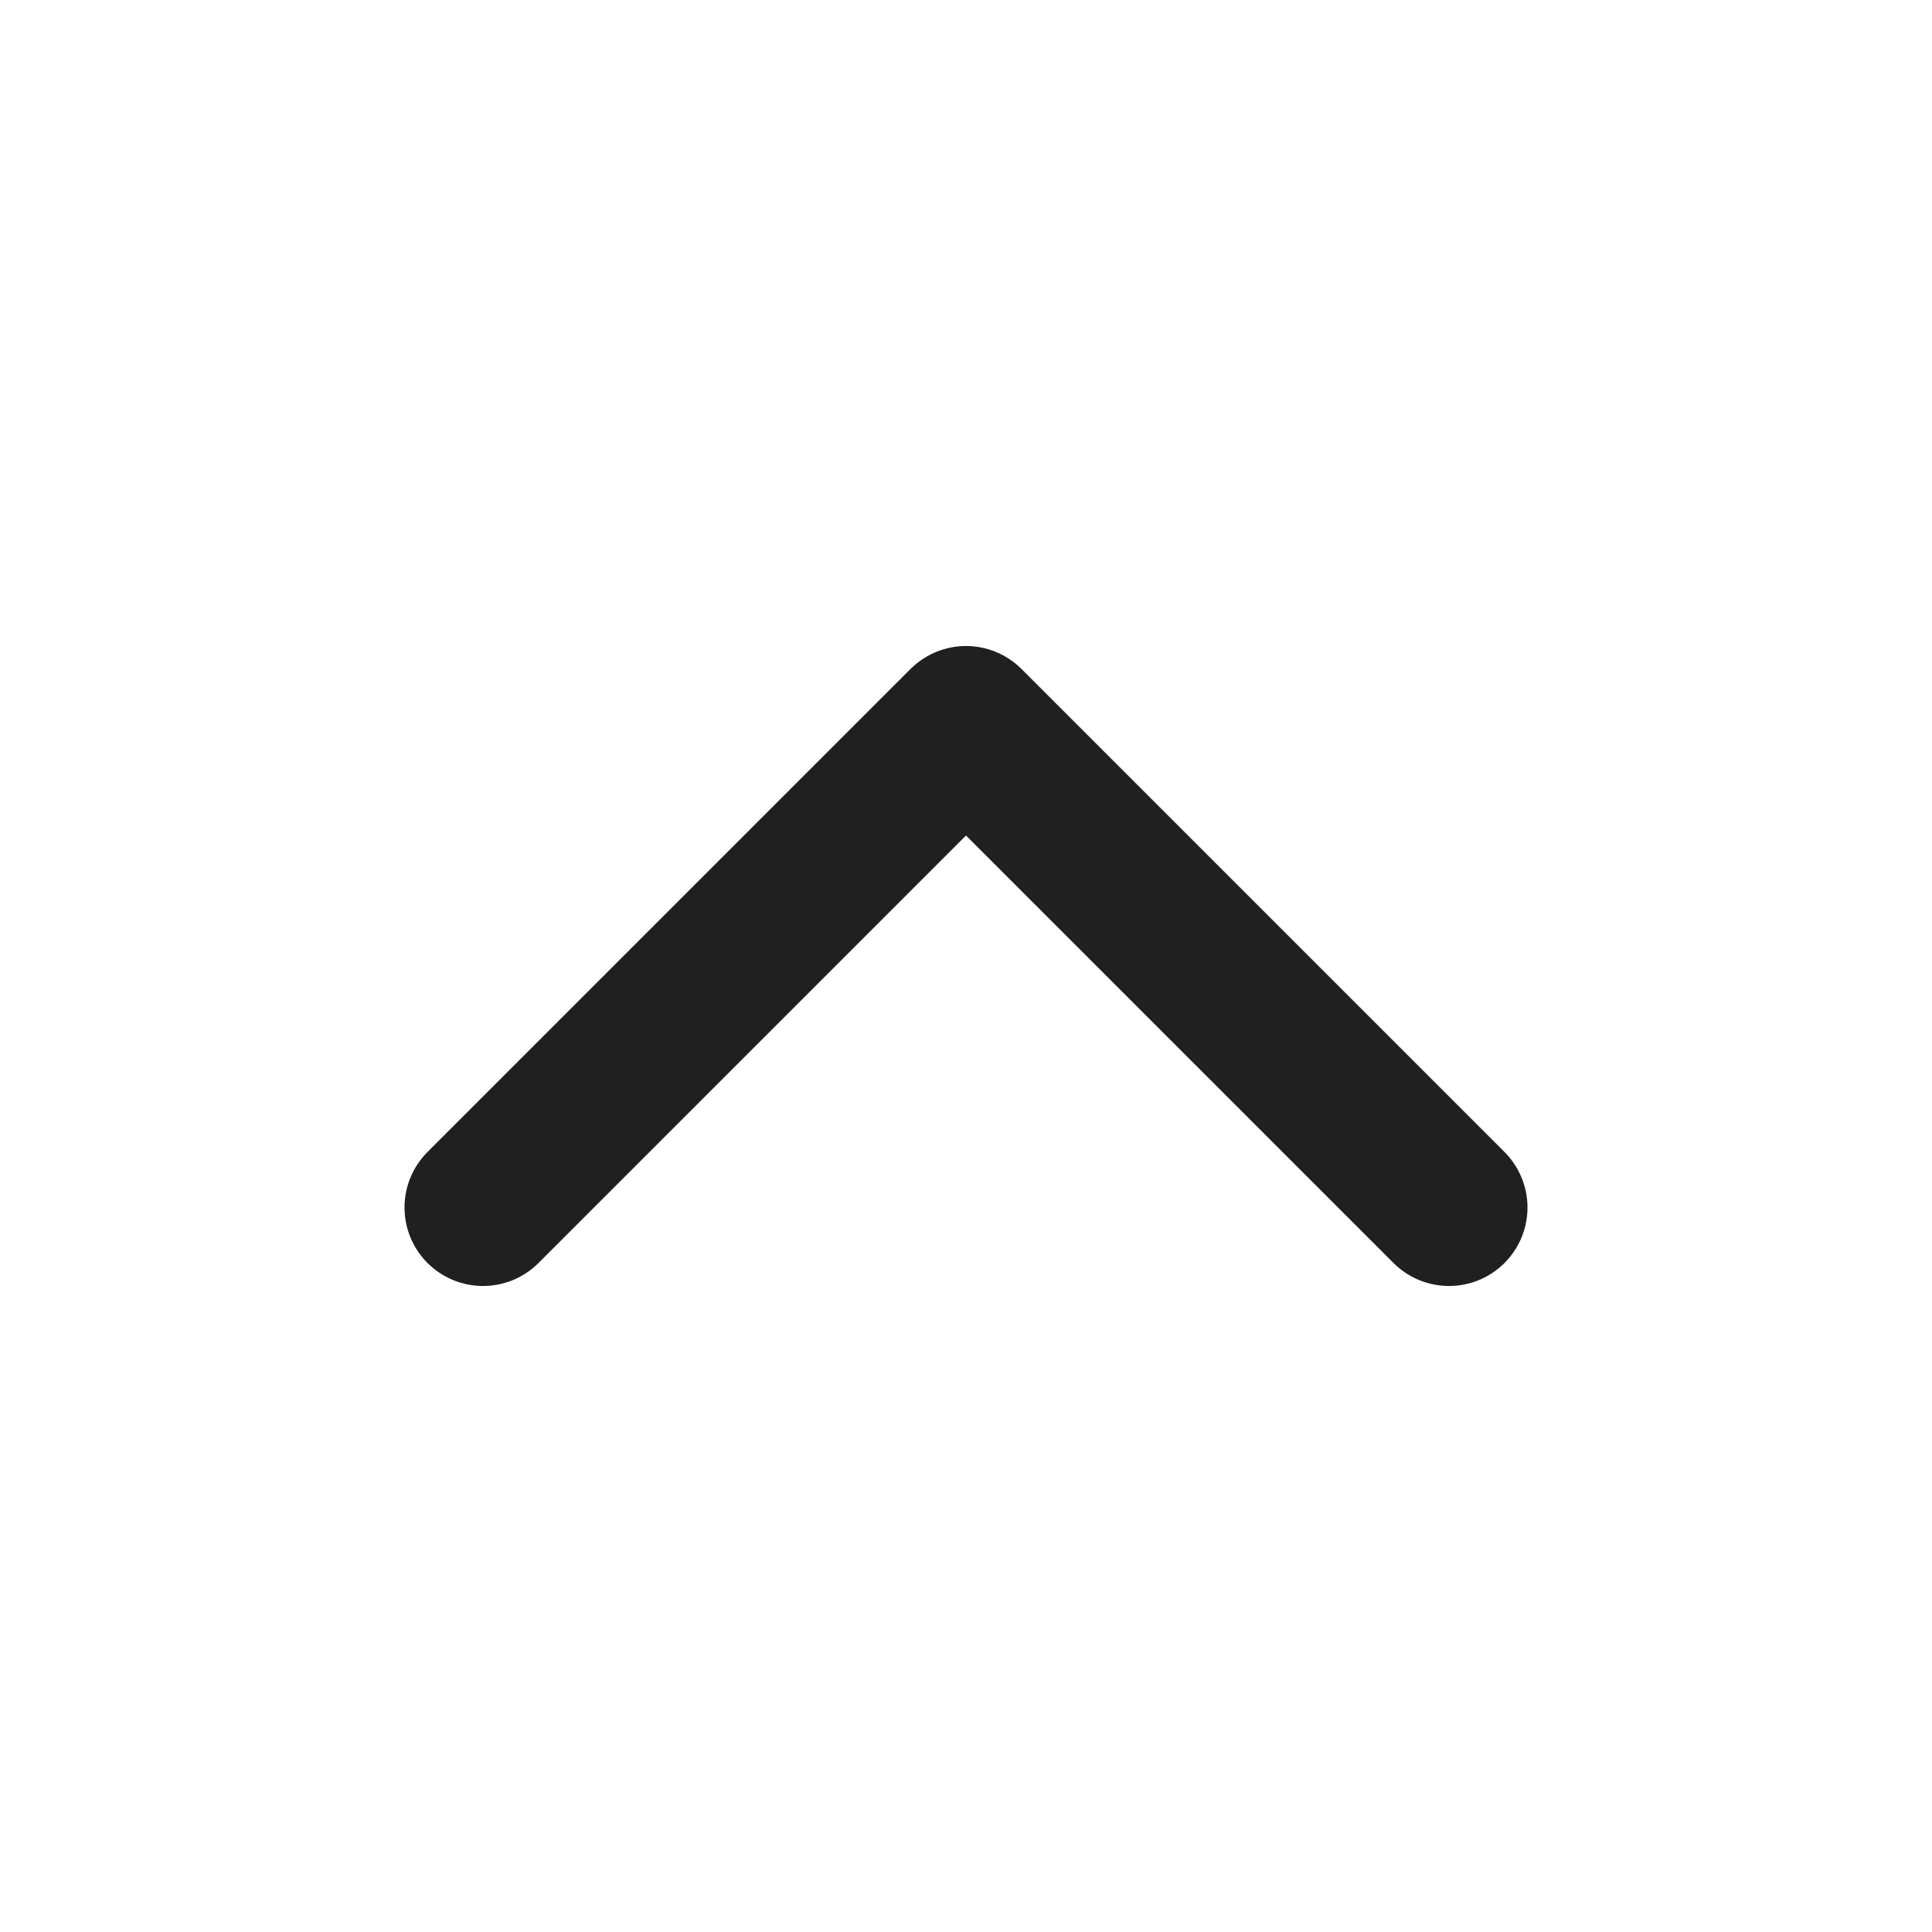
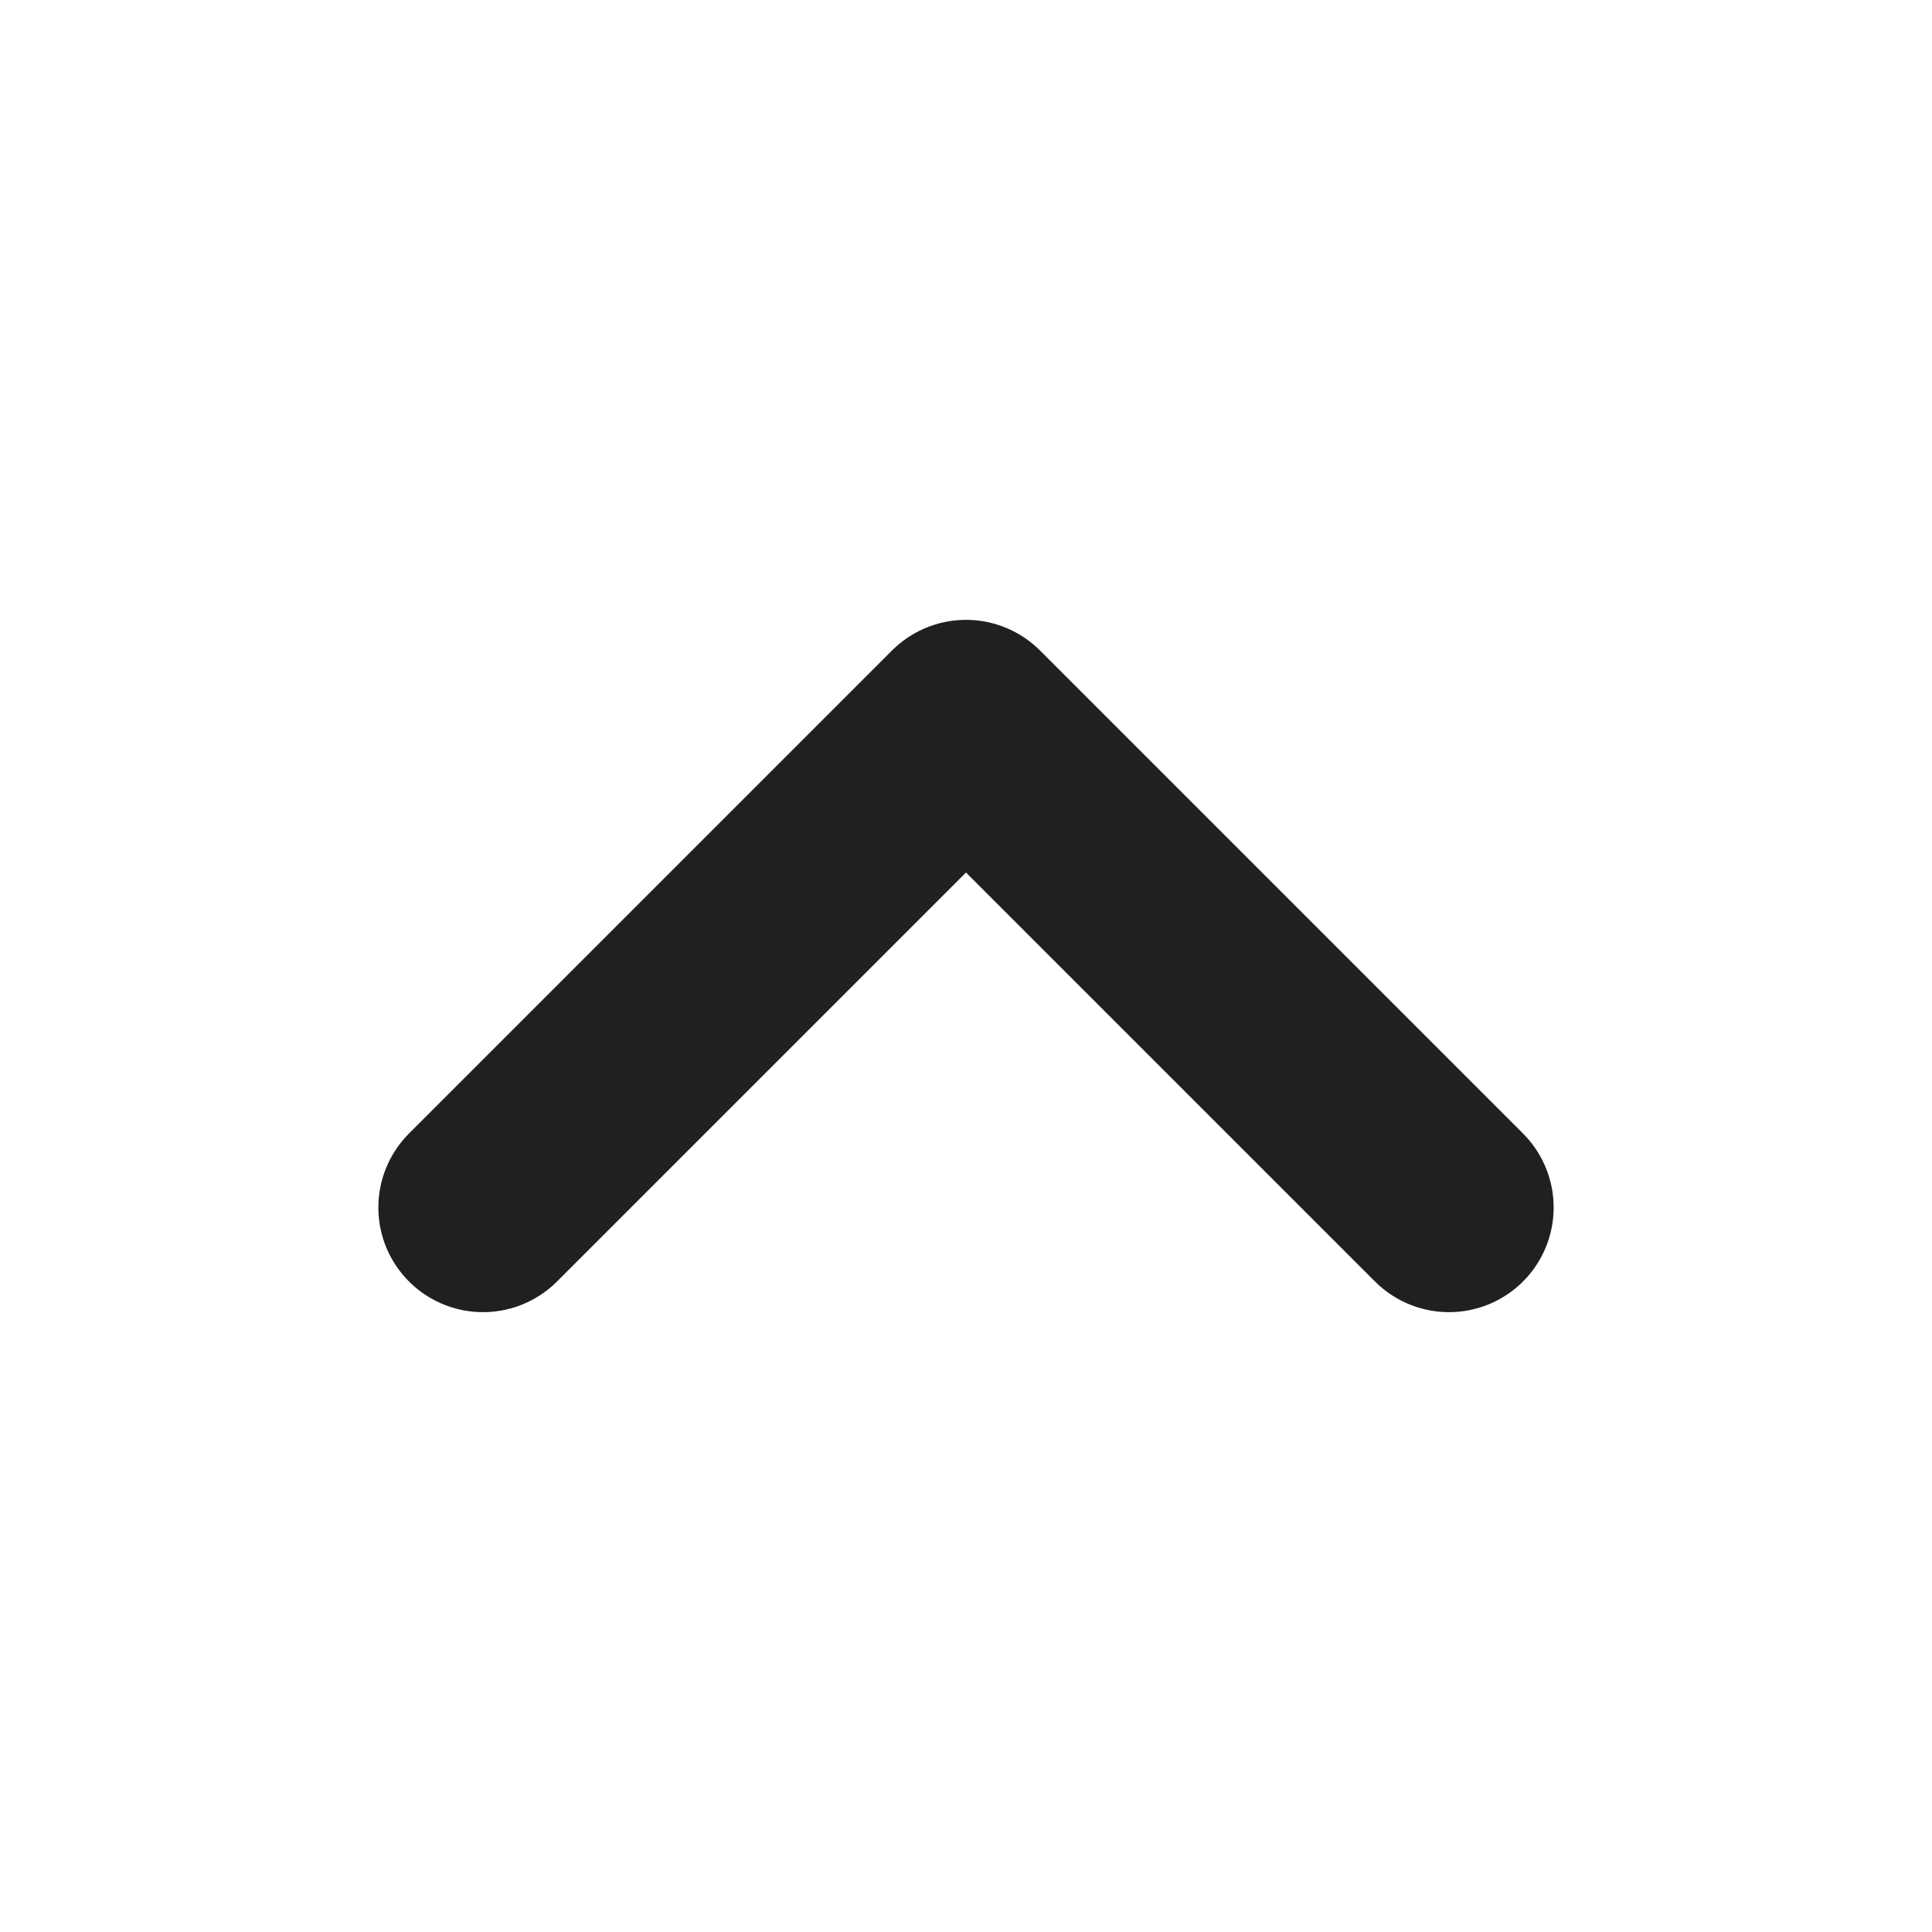
- <svg xmlns="http://www.w3.org/2000/svg" width="16" height="16" viewBox="0 0 16 16" fill="none">
-   <path d="M-676 -188C-676 -192.418 -672.418 -196 -668 -196H396C400.418 -196 404 -192.418 404 -188V1466C404 1470.42 400.418 1474 396 1474H-668C-672.418 1474 -676 1470.42 -676 1466V-188Z" fill="white" />
-   <path d="M-668 -196V-195H396V-196V-197H-668V-196ZM404 -188H403V1466H404H405V-188H404ZM396 1474V1473H-668V1474V1475H396V1474ZM-676 1466H-675V-188H-676H-677V1466H-676ZM-668 1474V1473C-671.866 1473 -675 1469.87 -675 1466H-676H-677C-677 1470.97 -672.971 1475 -668 1475V1474ZM404 1466H403C403 1469.87 399.866 1473 396 1473V1474V1475C400.971 1475 405 1470.97 405 1466H404ZM396 -196V-195C399.866 -195 403 -191.866 403 -188H404H405C405 -192.971 400.971 -197 396 -197V-196ZM-668 -196V-197C-672.971 -197 -677 -192.971 -677 -188H-676H-675C-675 -191.866 -671.866 -195 -668 -195V-196Z" fill="#F1F1F1" />
-   <path d="M12 10L8 6L4 10" stroke="#202020" stroke-width="1.3" stroke-linecap="round" stroke-linejoin="round" />
+ <svg xmlns="http://www.w3.org/2000/svg" width="12" height="12" viewBox="0 0 12 12" fill="none">
+   <path d="M-744 -92C-744 -96.418 -740.418 -100 -736 -100H328C332.418 -100 336 -96.418 336 -92V1562C336 1566.42 332.418 1570 328 1570H-736C-740.418 1570 -744 1566.42 -744 1562V-92Z" fill="white" />
+   <path d="M-736 -100V-99H328V-100V-101H-736V-100ZM336 -92H335V1562H336H337V-92H336ZM328 1570V1569H-736V1570V1571H328V1570ZM-744 1562H-743V-92H-744H-745V1562H-744ZM-736 1570V1569C-739.866 1569 -743 1565.87 -743 1562H-744H-745C-745 1566.97 -740.971 1571 -736 1571V1570ZM336 1562H335C335 1565.87 331.866 1569 328 1569V1570V1571C332.971 1571 337 1566.97 337 1562H336ZM328 -100V-99C331.866 -99 335 -95.866 335 -92H336H337C337 -96.971 332.971 -101 328 -101V-100ZM-736 -100V-101C-740.971 -101 -745 -96.971 -745 -92H-744H-743C-743 -95.866 -739.866 -99 -736 -99V-100Z" fill="#F1F1F1" />
+   <path d="M9 7.5L6 4.5L3 7.5" stroke="#202020" stroke-width="1.3" stroke-linecap="round" stroke-linejoin="round" />
</svg>
